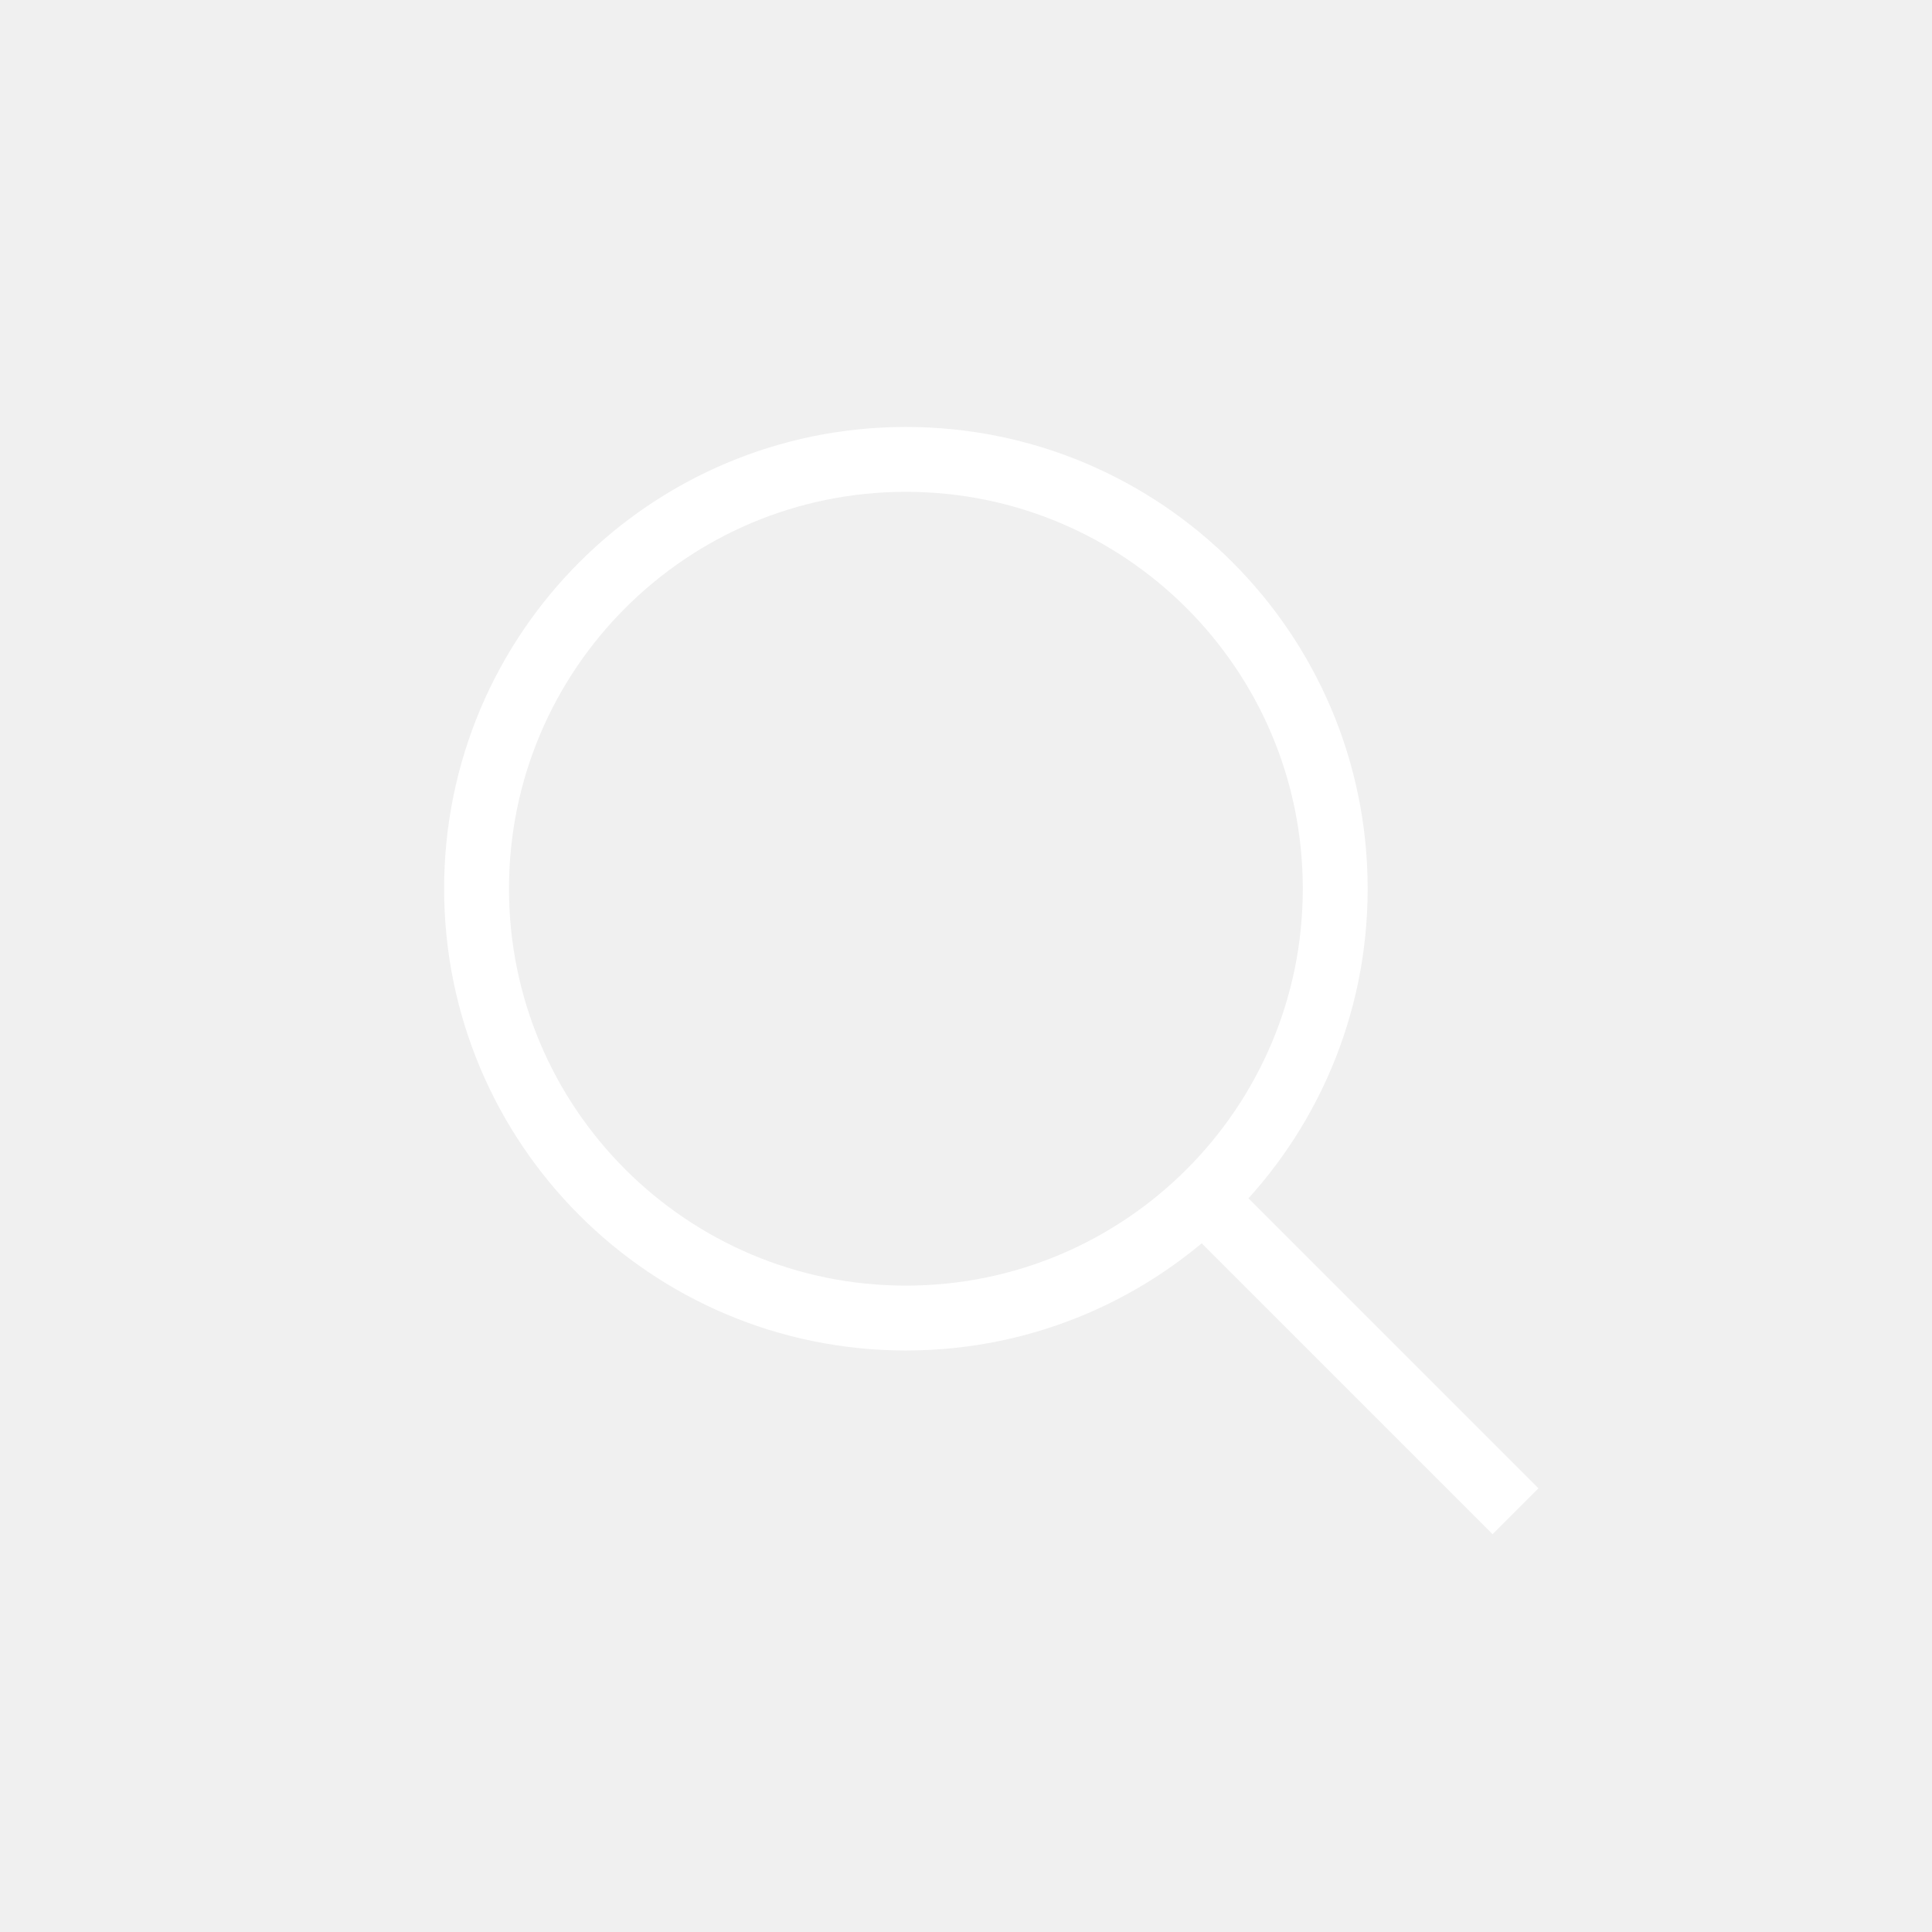
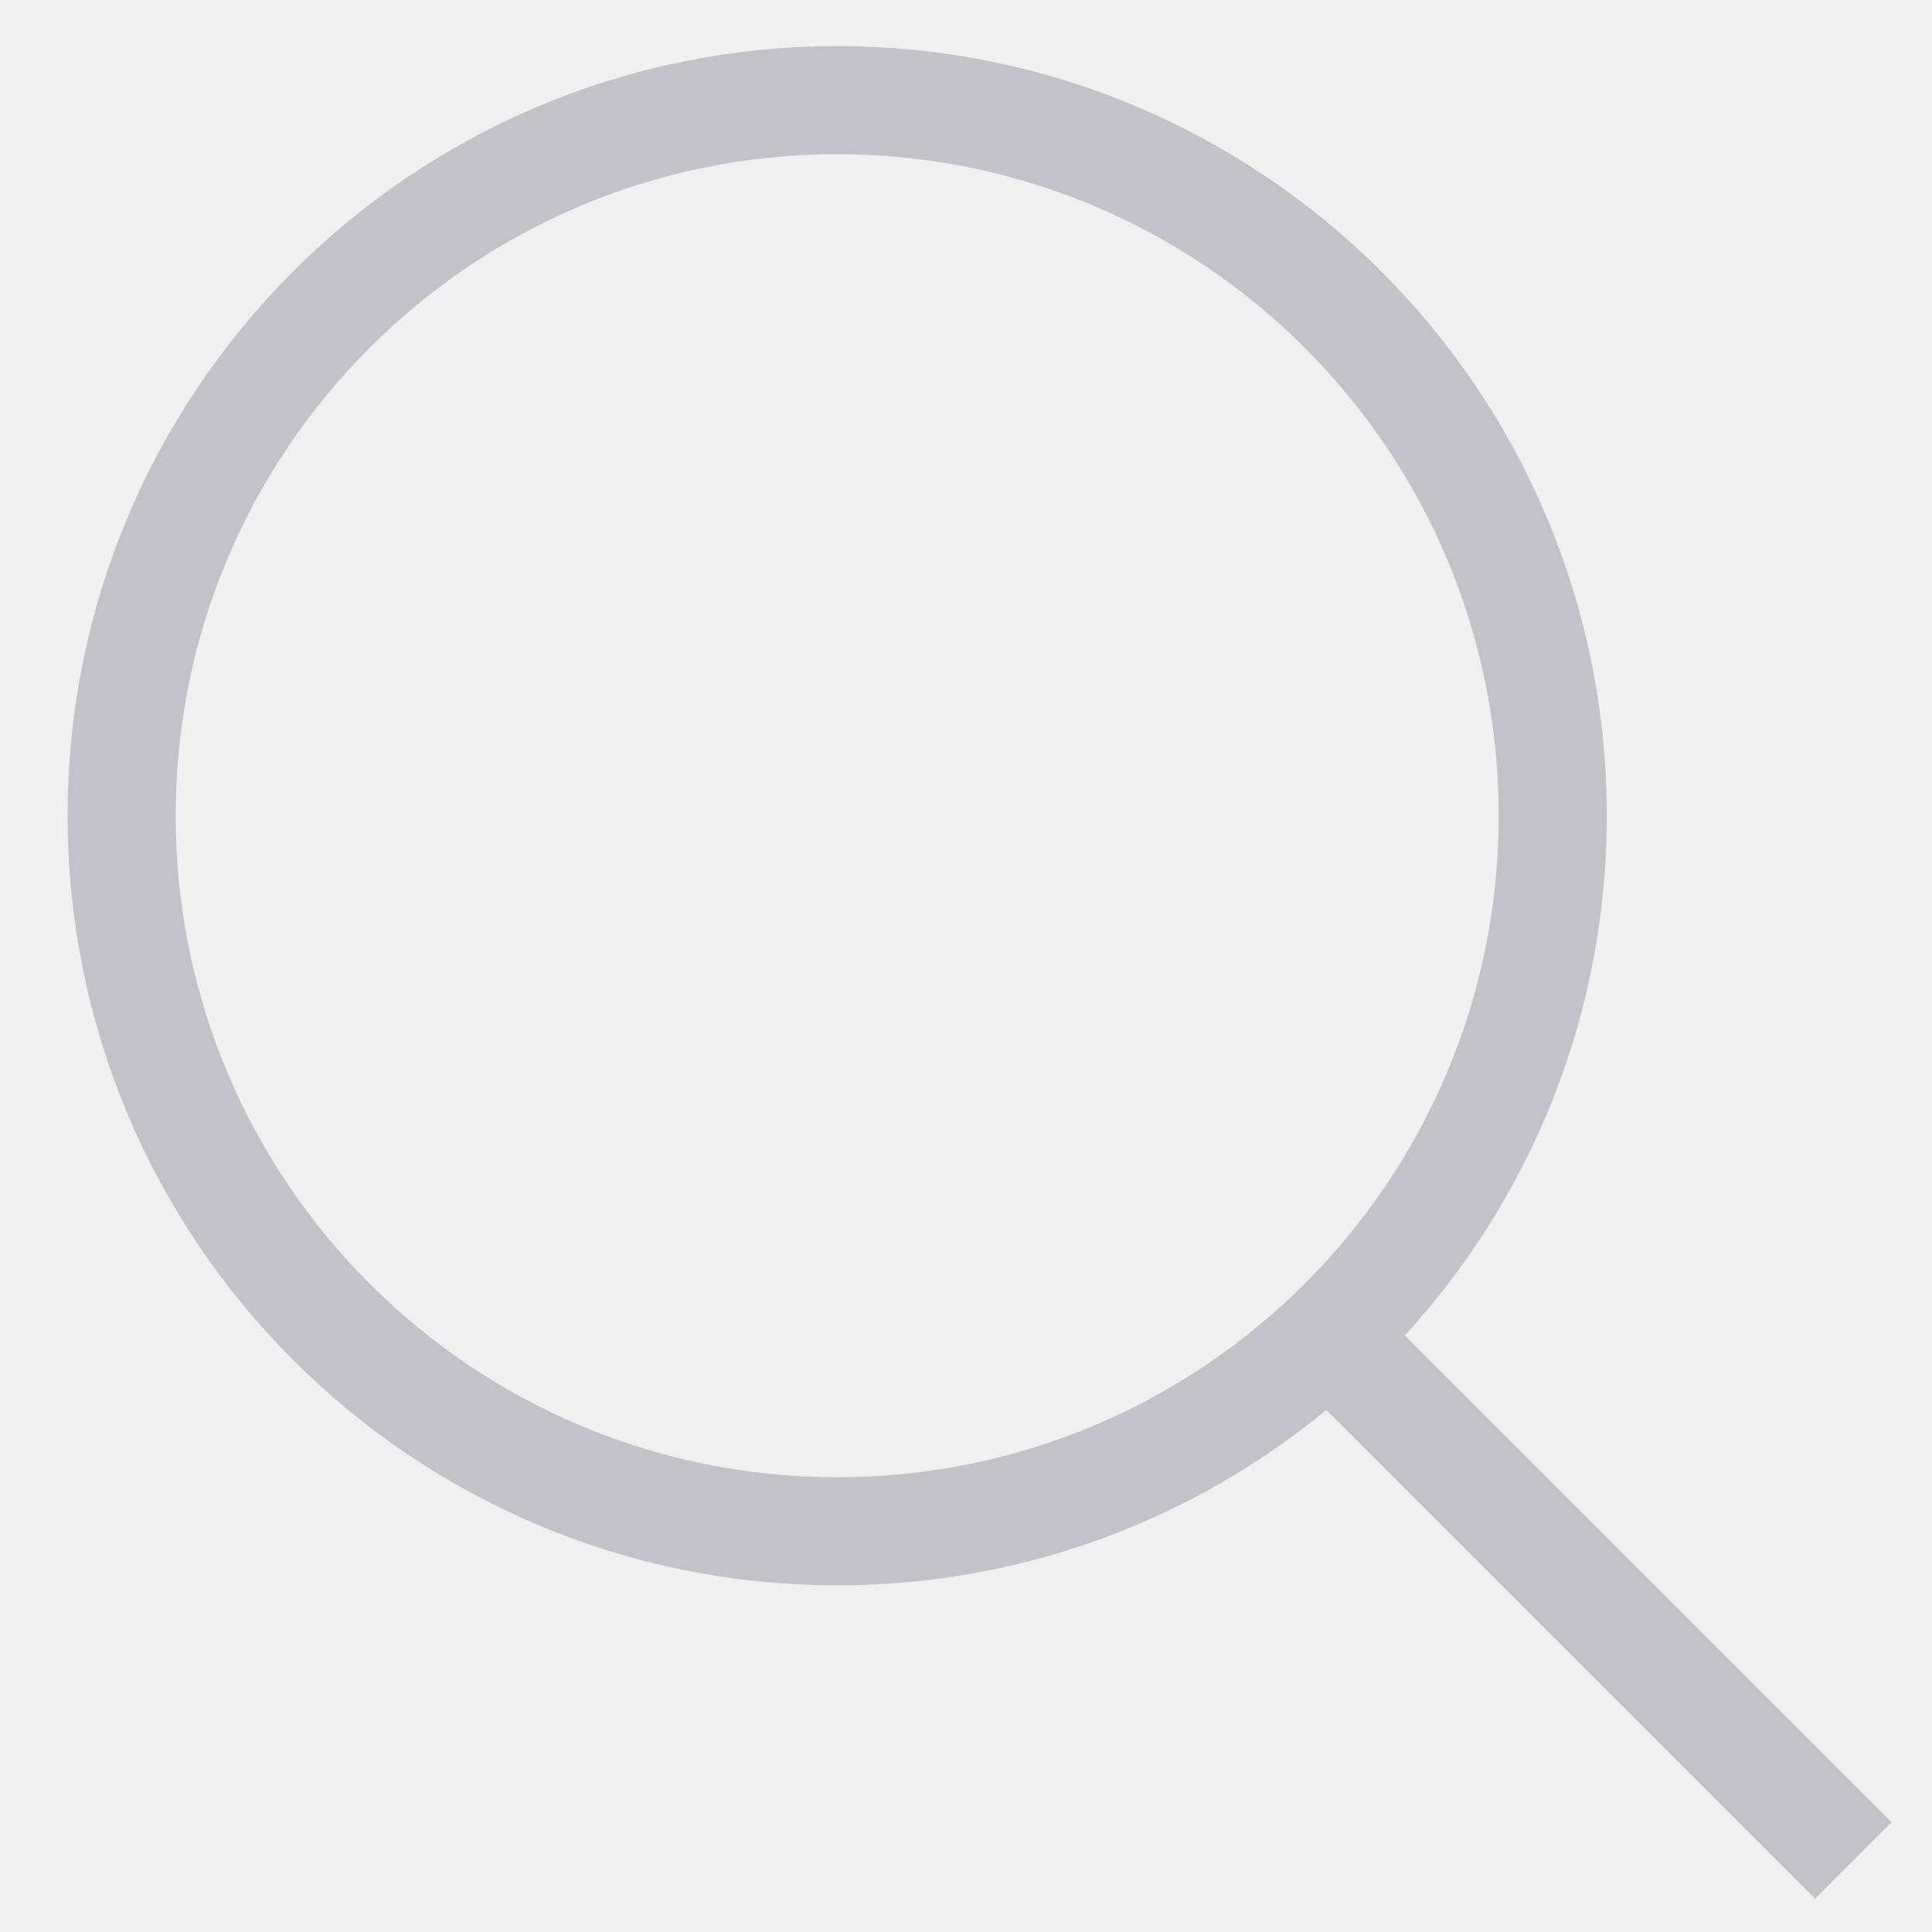
- <svg xmlns="http://www.w3.org/2000/svg" version="1.1" id="Layer_1" x="0px" y="0px" viewBox="0 0 45 45" enable-background="new 0 0 45 45" xml:space="preserve">
-   <g>
-     <circle fill="none" stroke="#FFFFFF" stroke-width="1.511" stroke-miterlimit="10" cx="21.1" cy="20.7" r="10" />
-     <path fill="none" stroke="#FFFFFF" stroke-width="1.511" stroke-miterlimit="10" d="M35.3,35.2L28,27.9L35.3,35.2z" />
+ <svg xmlns="http://www.w3.org/2000/svg" version="1.1" x="0px" y="0px" viewBox="0 0 27 27" enable-background="new 0 0 27 27" xml:space="preserve">
+   <g id="ozadje">
+ </g>
+   <g id="Layer_1">
+ </g>
+   <g id="ostalo">
+ </g>
+   <g id="lupa">
+ </g>
+   <g id="besedilo">
+ </g>
+   <g id="priljubljeno">
+ </g>
+   <g id="postaje">
+     <path fill="none" stroke="#FFFFFF" stroke-miterlimit="10" d="M-191.6,249.8" />
+     <g>
+       <circle fill="none" stroke="#C3C2C8" stroke-width="1.511" stroke-miterlimit="10" cx="11.7" cy="11.4" r="10" />
+       <path fill="none" stroke="#C3C2C8" stroke-width="1.511" stroke-miterlimit="10" d="M25.9,26l-7.3-7.3L25.9,26z" />
+     </g>
  </g>
</svg>
